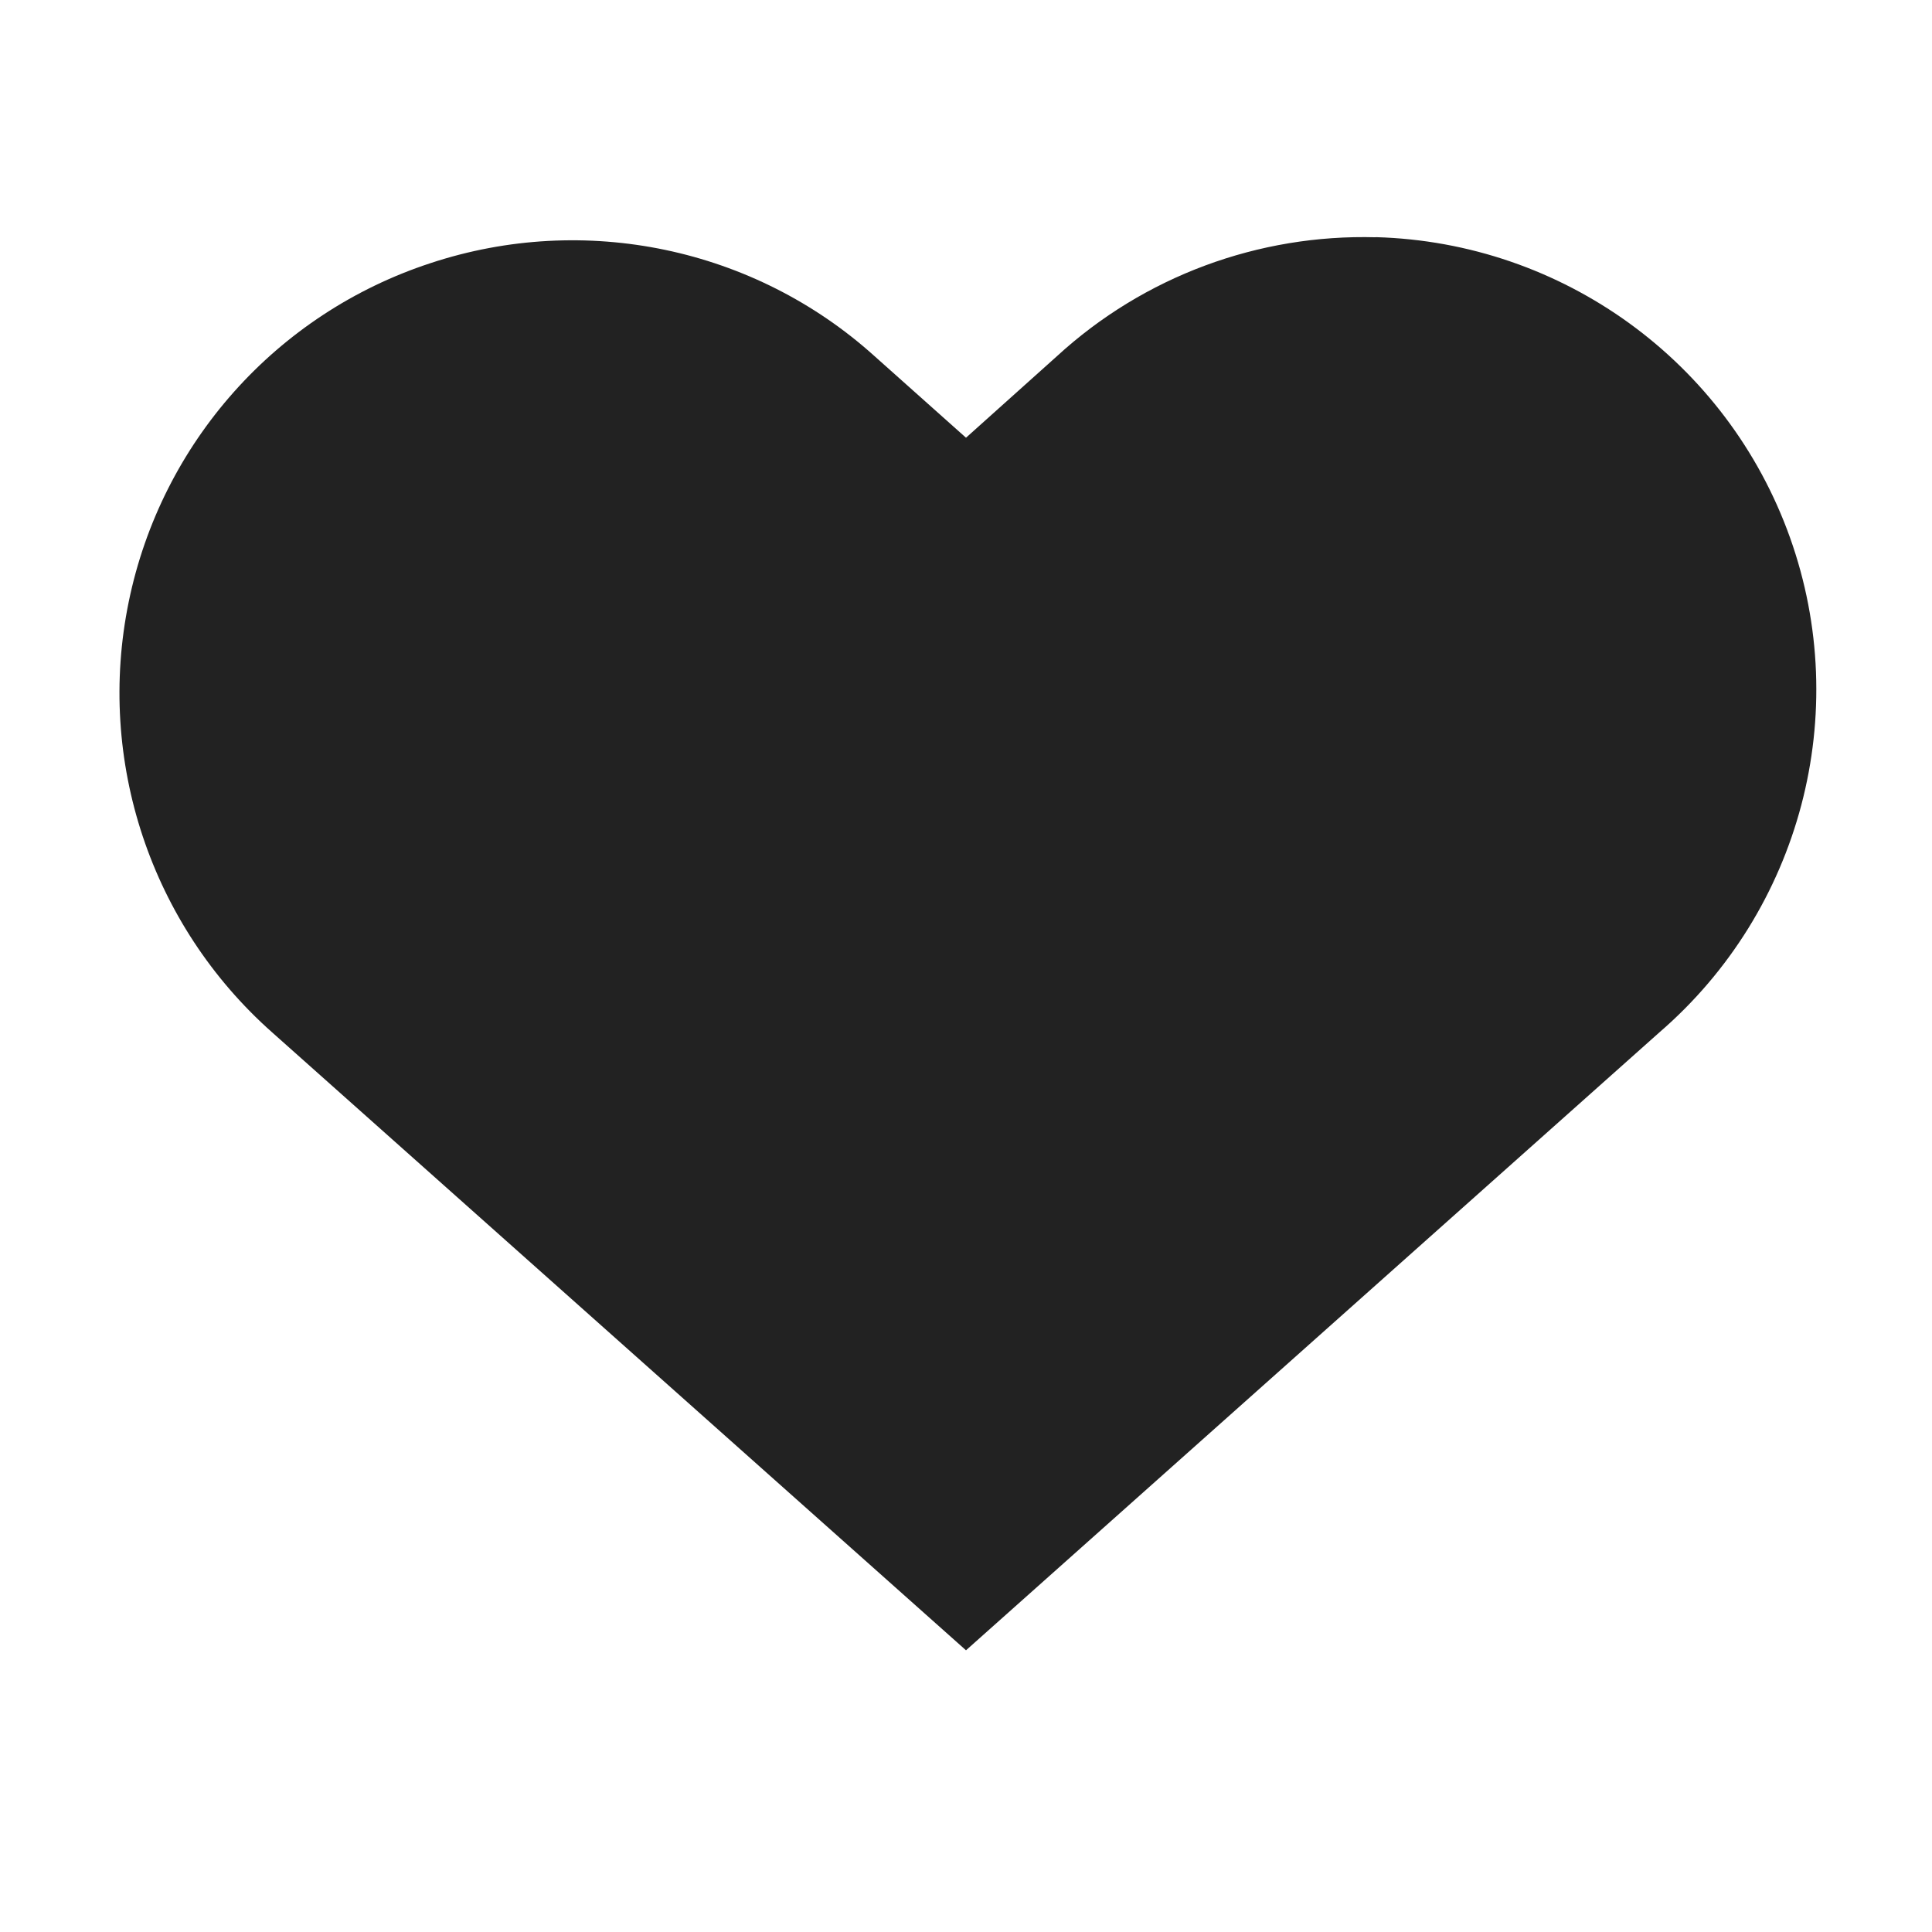
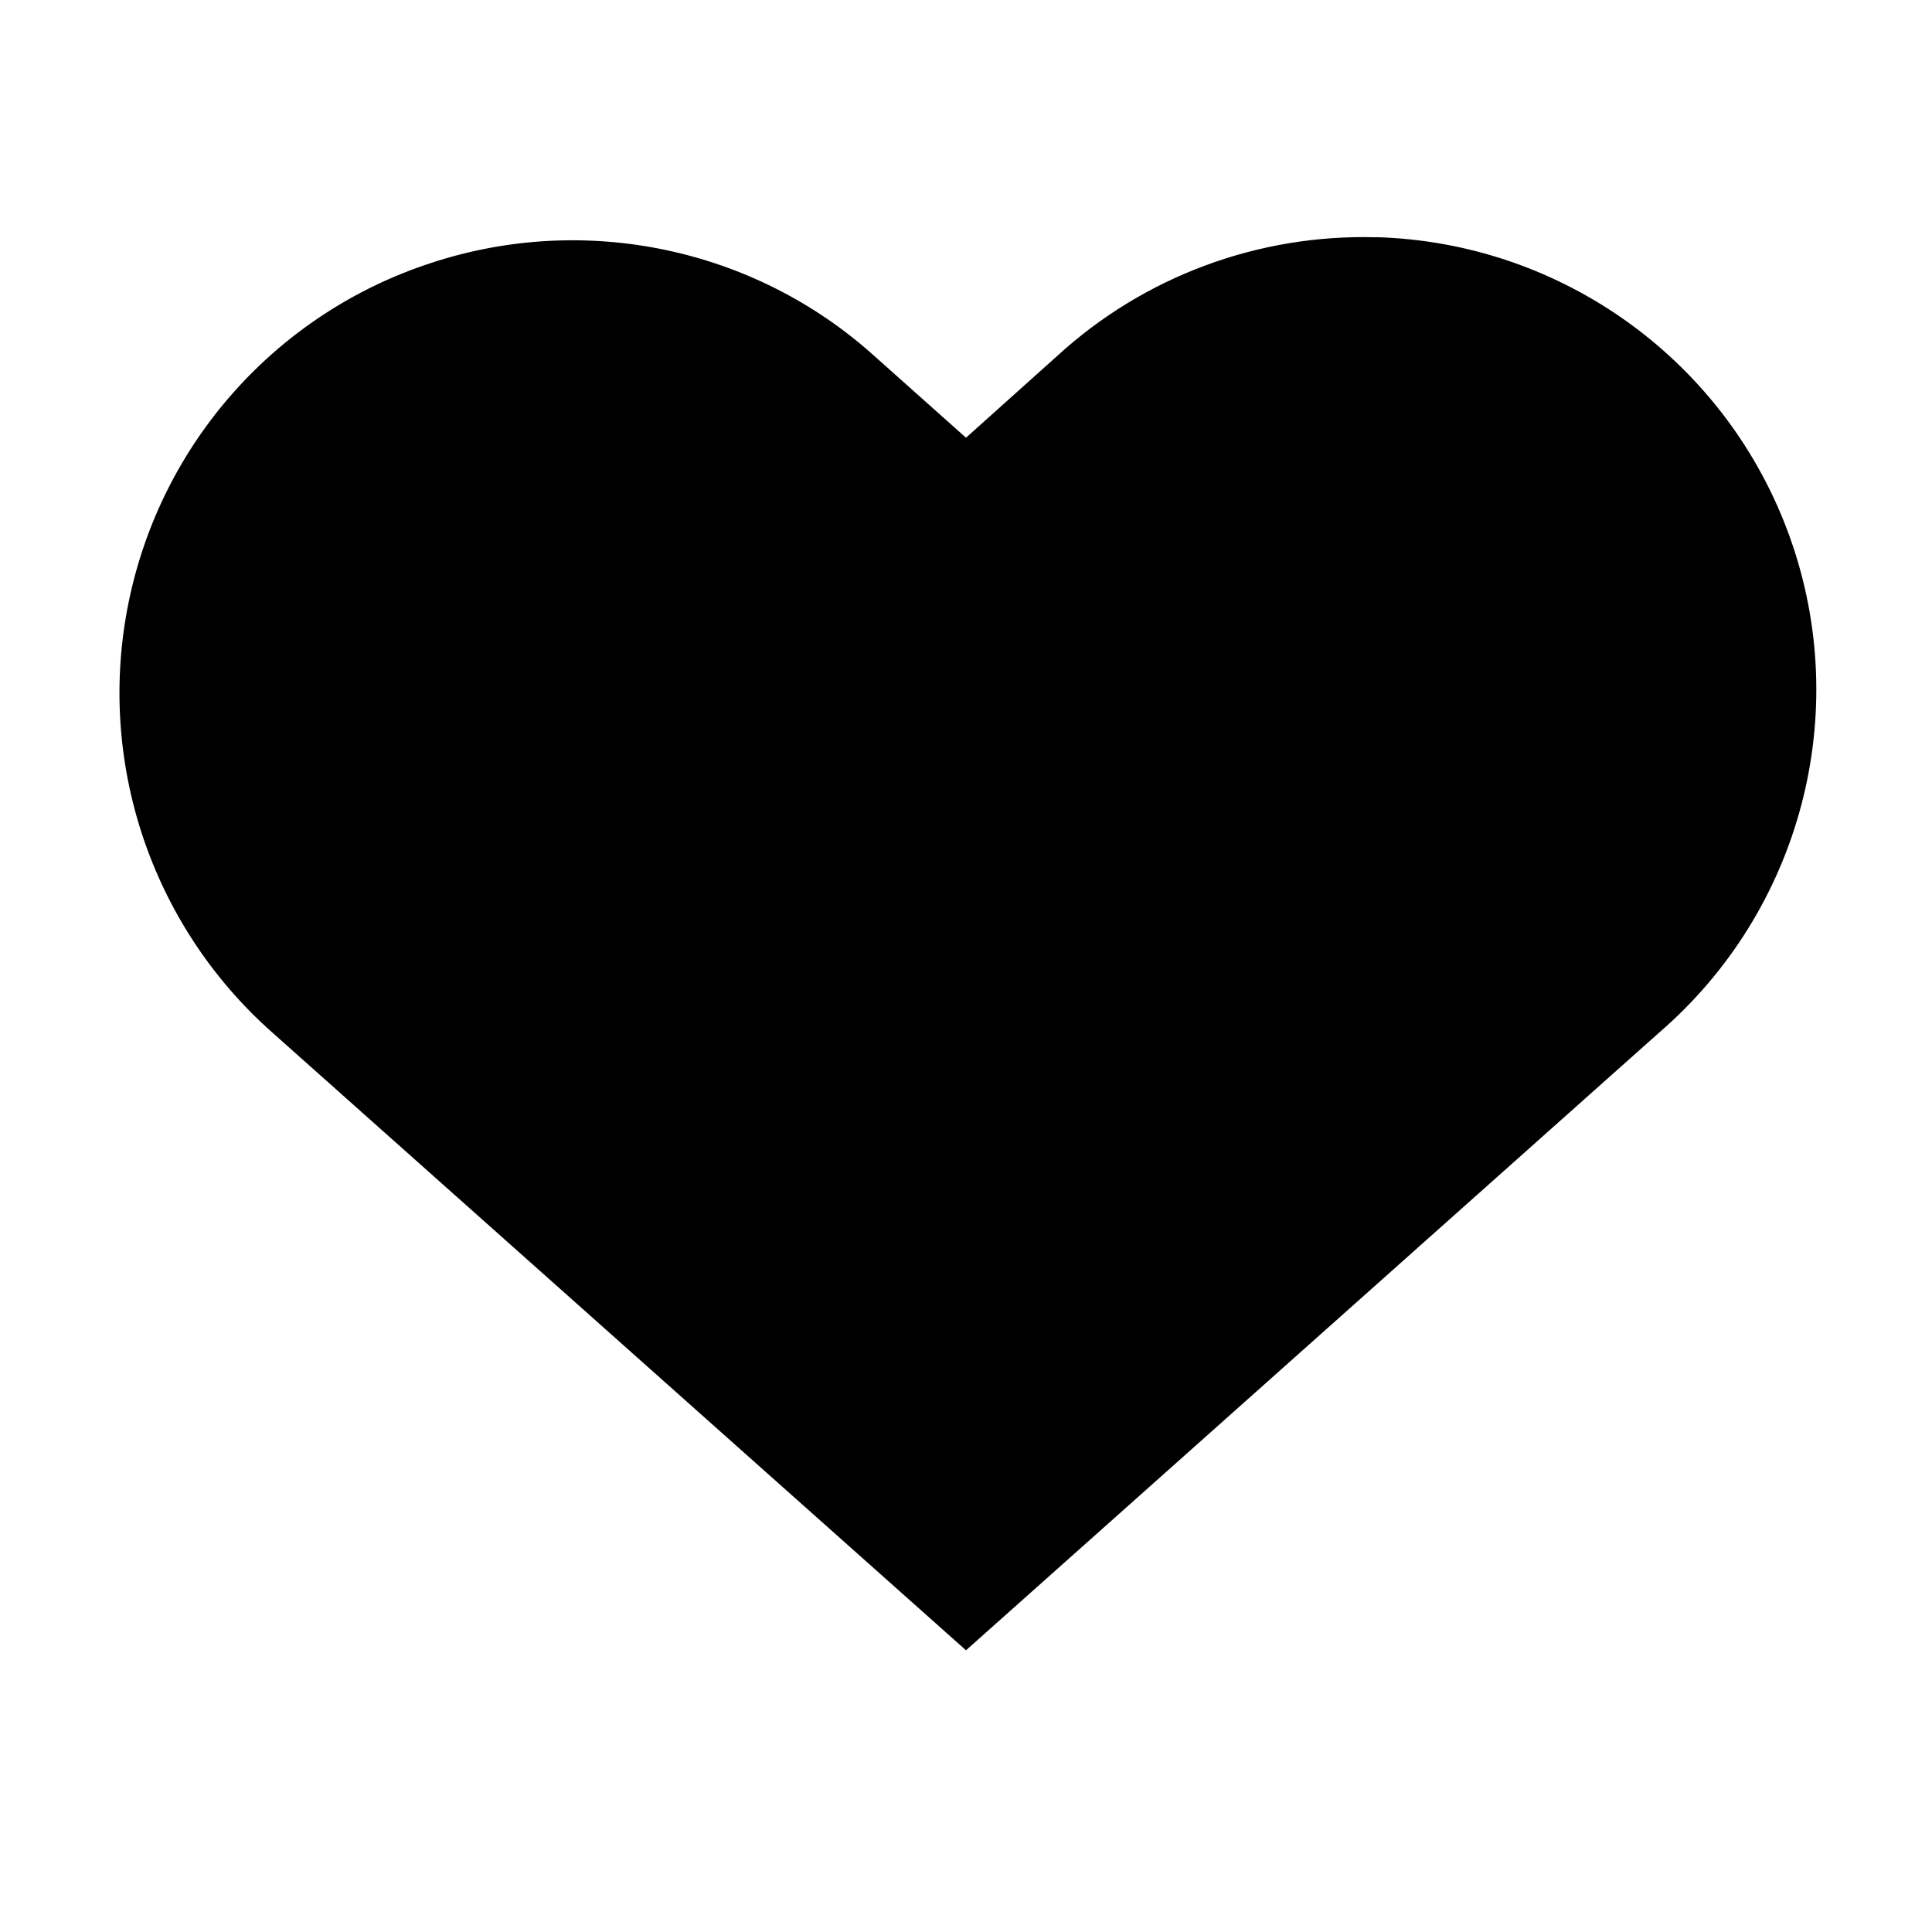
<svg xmlns="http://www.w3.org/2000/svg" height="16px" viewBox="0 0 16 16" width="16px">
-   <path d="m 11.395 1.965 c -0.973 -0.027 -1.922 0.324 -2.641 0.984 l -0.754 0.676 l -0.758 -0.676 c -0.996 -0.898 -2.402 -1.191 -3.676 -0.77 c -1.277 0.418 -2.23 1.488 -2.5 2.805 c -0.27 1.316 0.184 2.676 1.188 3.566 l 5.746 5.117 l 5.742 -5.117 c 1.172 -1.012 1.602 -2.641 1.082 -4.098 s -1.883 -2.445 -3.43 -2.488 z m 0 0" fill="#222222" />
+   <path d="m 11.395 1.965 c -0.973 -0.027 -1.922 0.324 -2.641 0.984 l -0.754 0.676 l -0.758 -0.676 c -0.996 -0.898 -2.402 -1.191 -3.676 -0.77 c -1.277 0.418 -2.23 1.488 -2.5 2.805 c -0.27 1.316 0.184 2.676 1.188 3.566 l 5.746 5.117 l 5.742 -5.117 c 1.172 -1.012 1.602 -2.641 1.082 -4.098 s -1.883 -2.445 -3.43 -2.488 z m 0 0" />
</svg>
